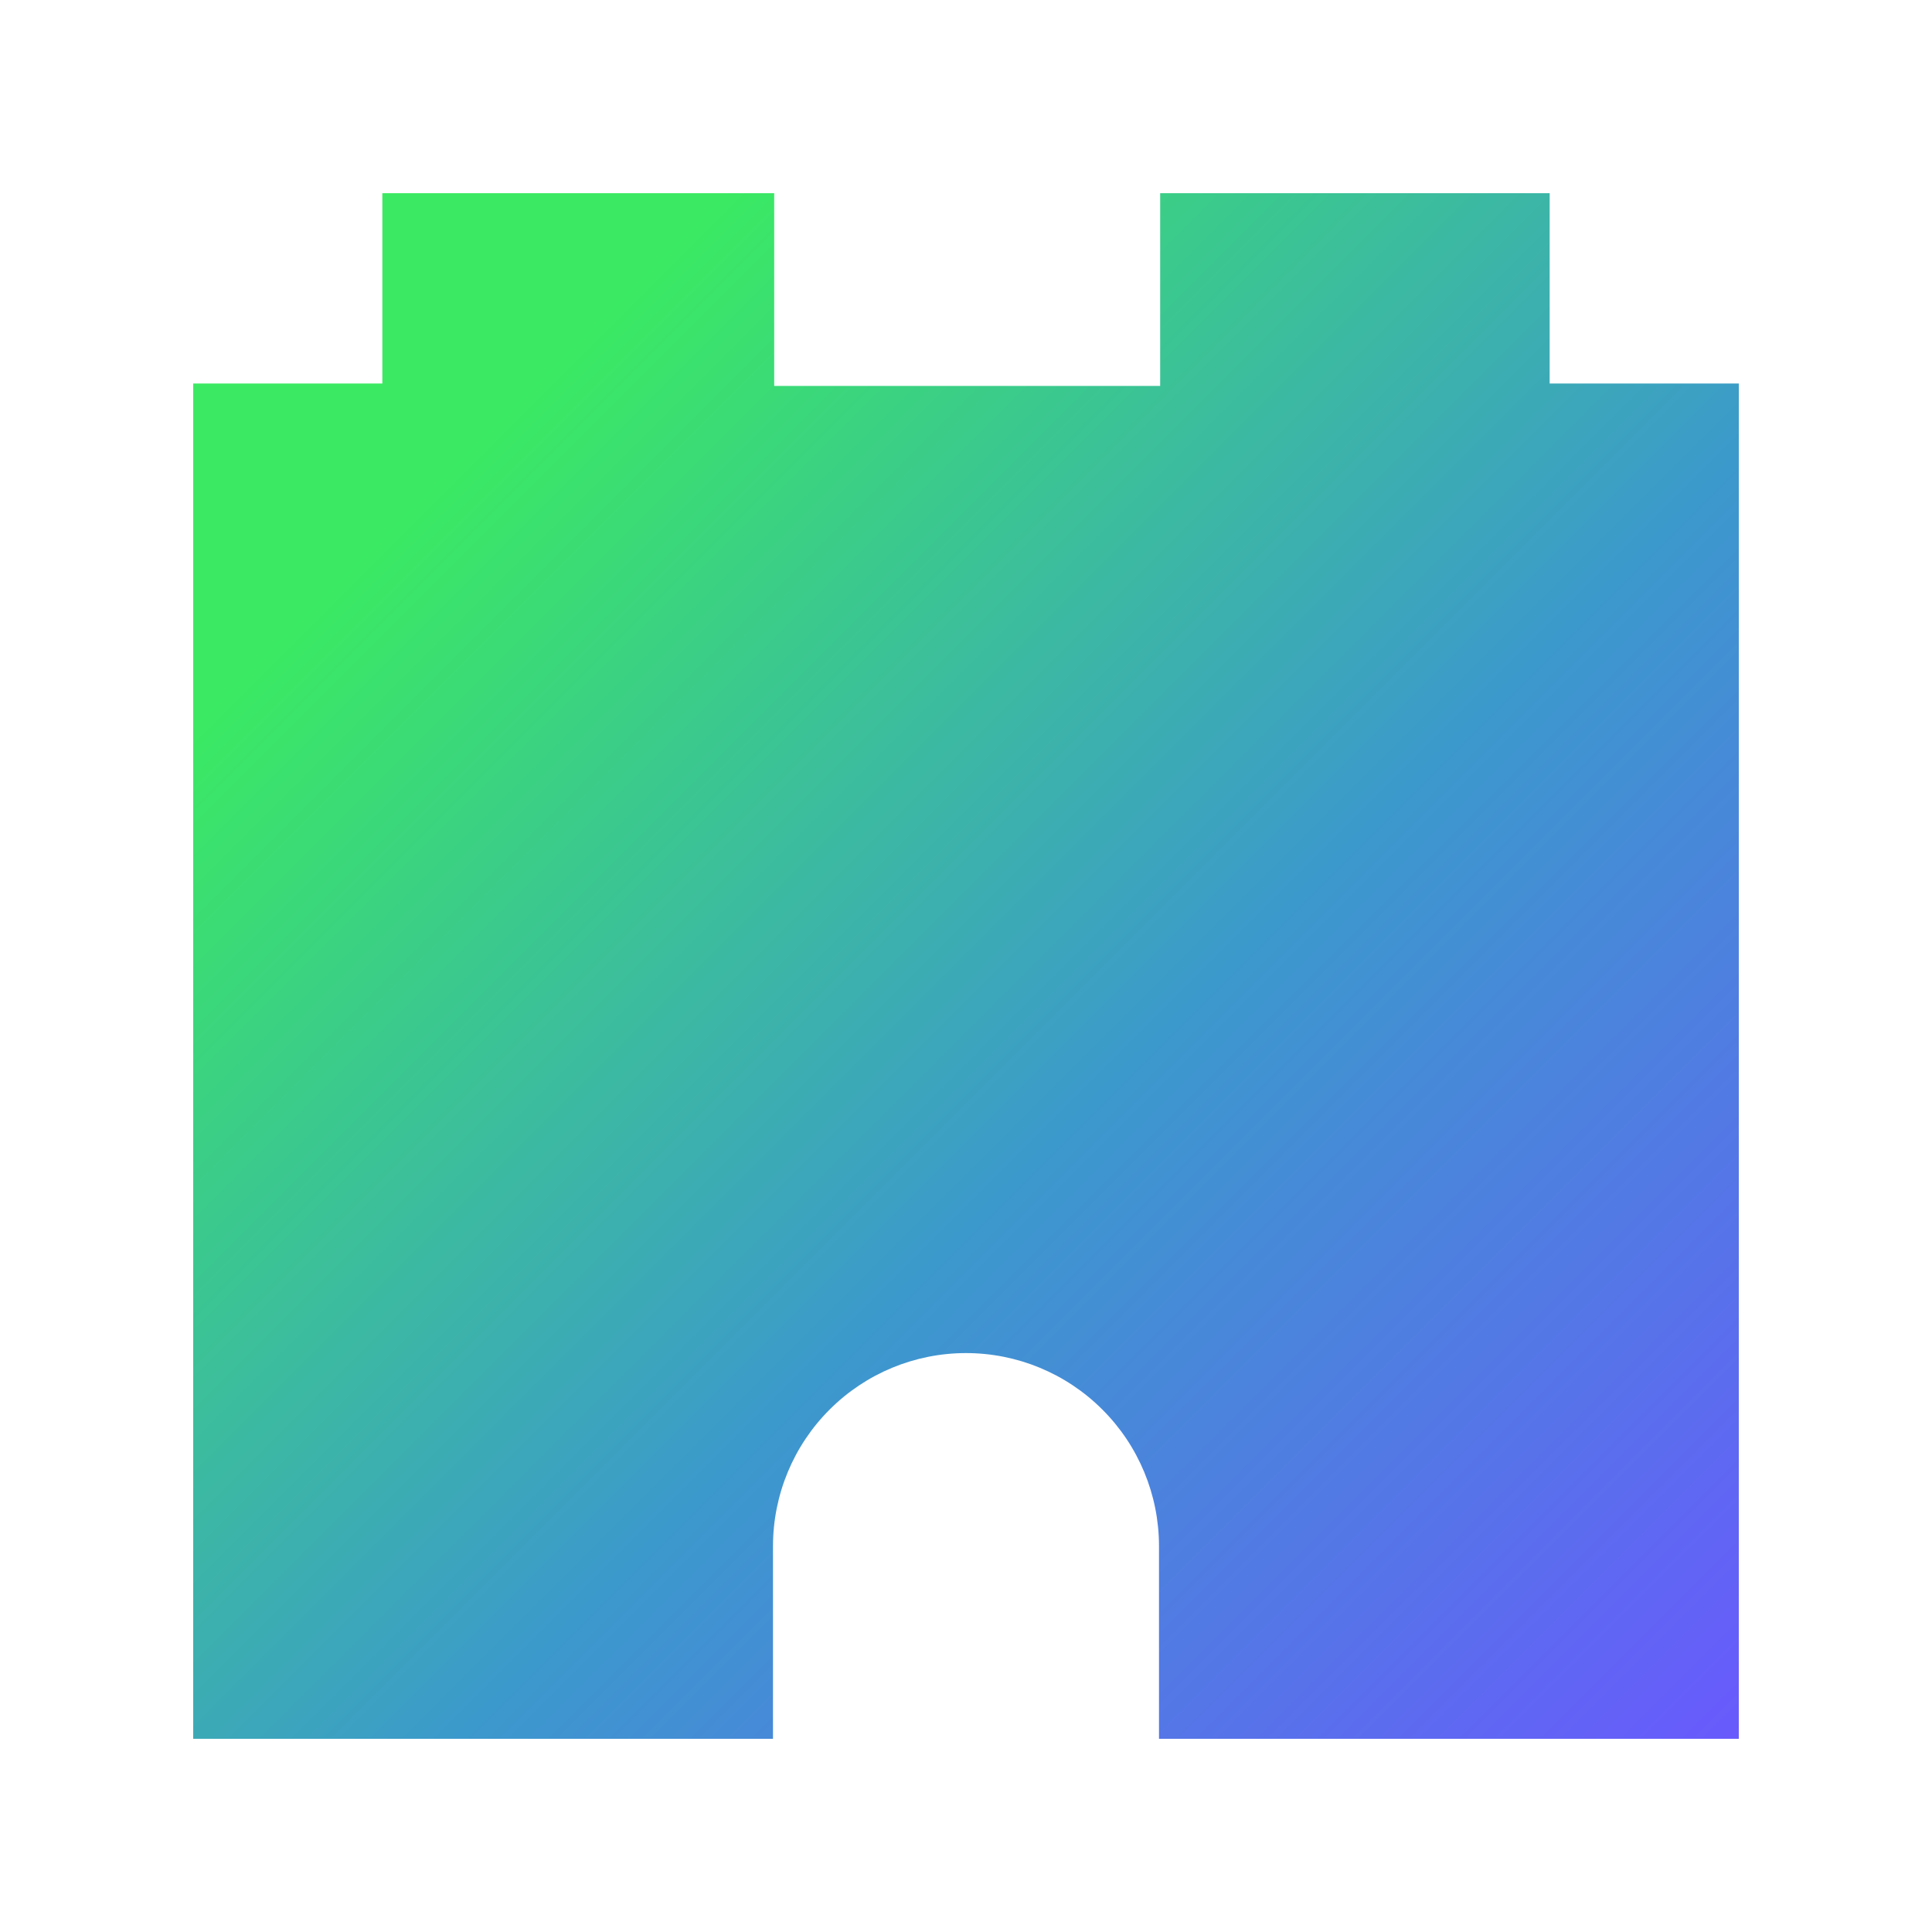
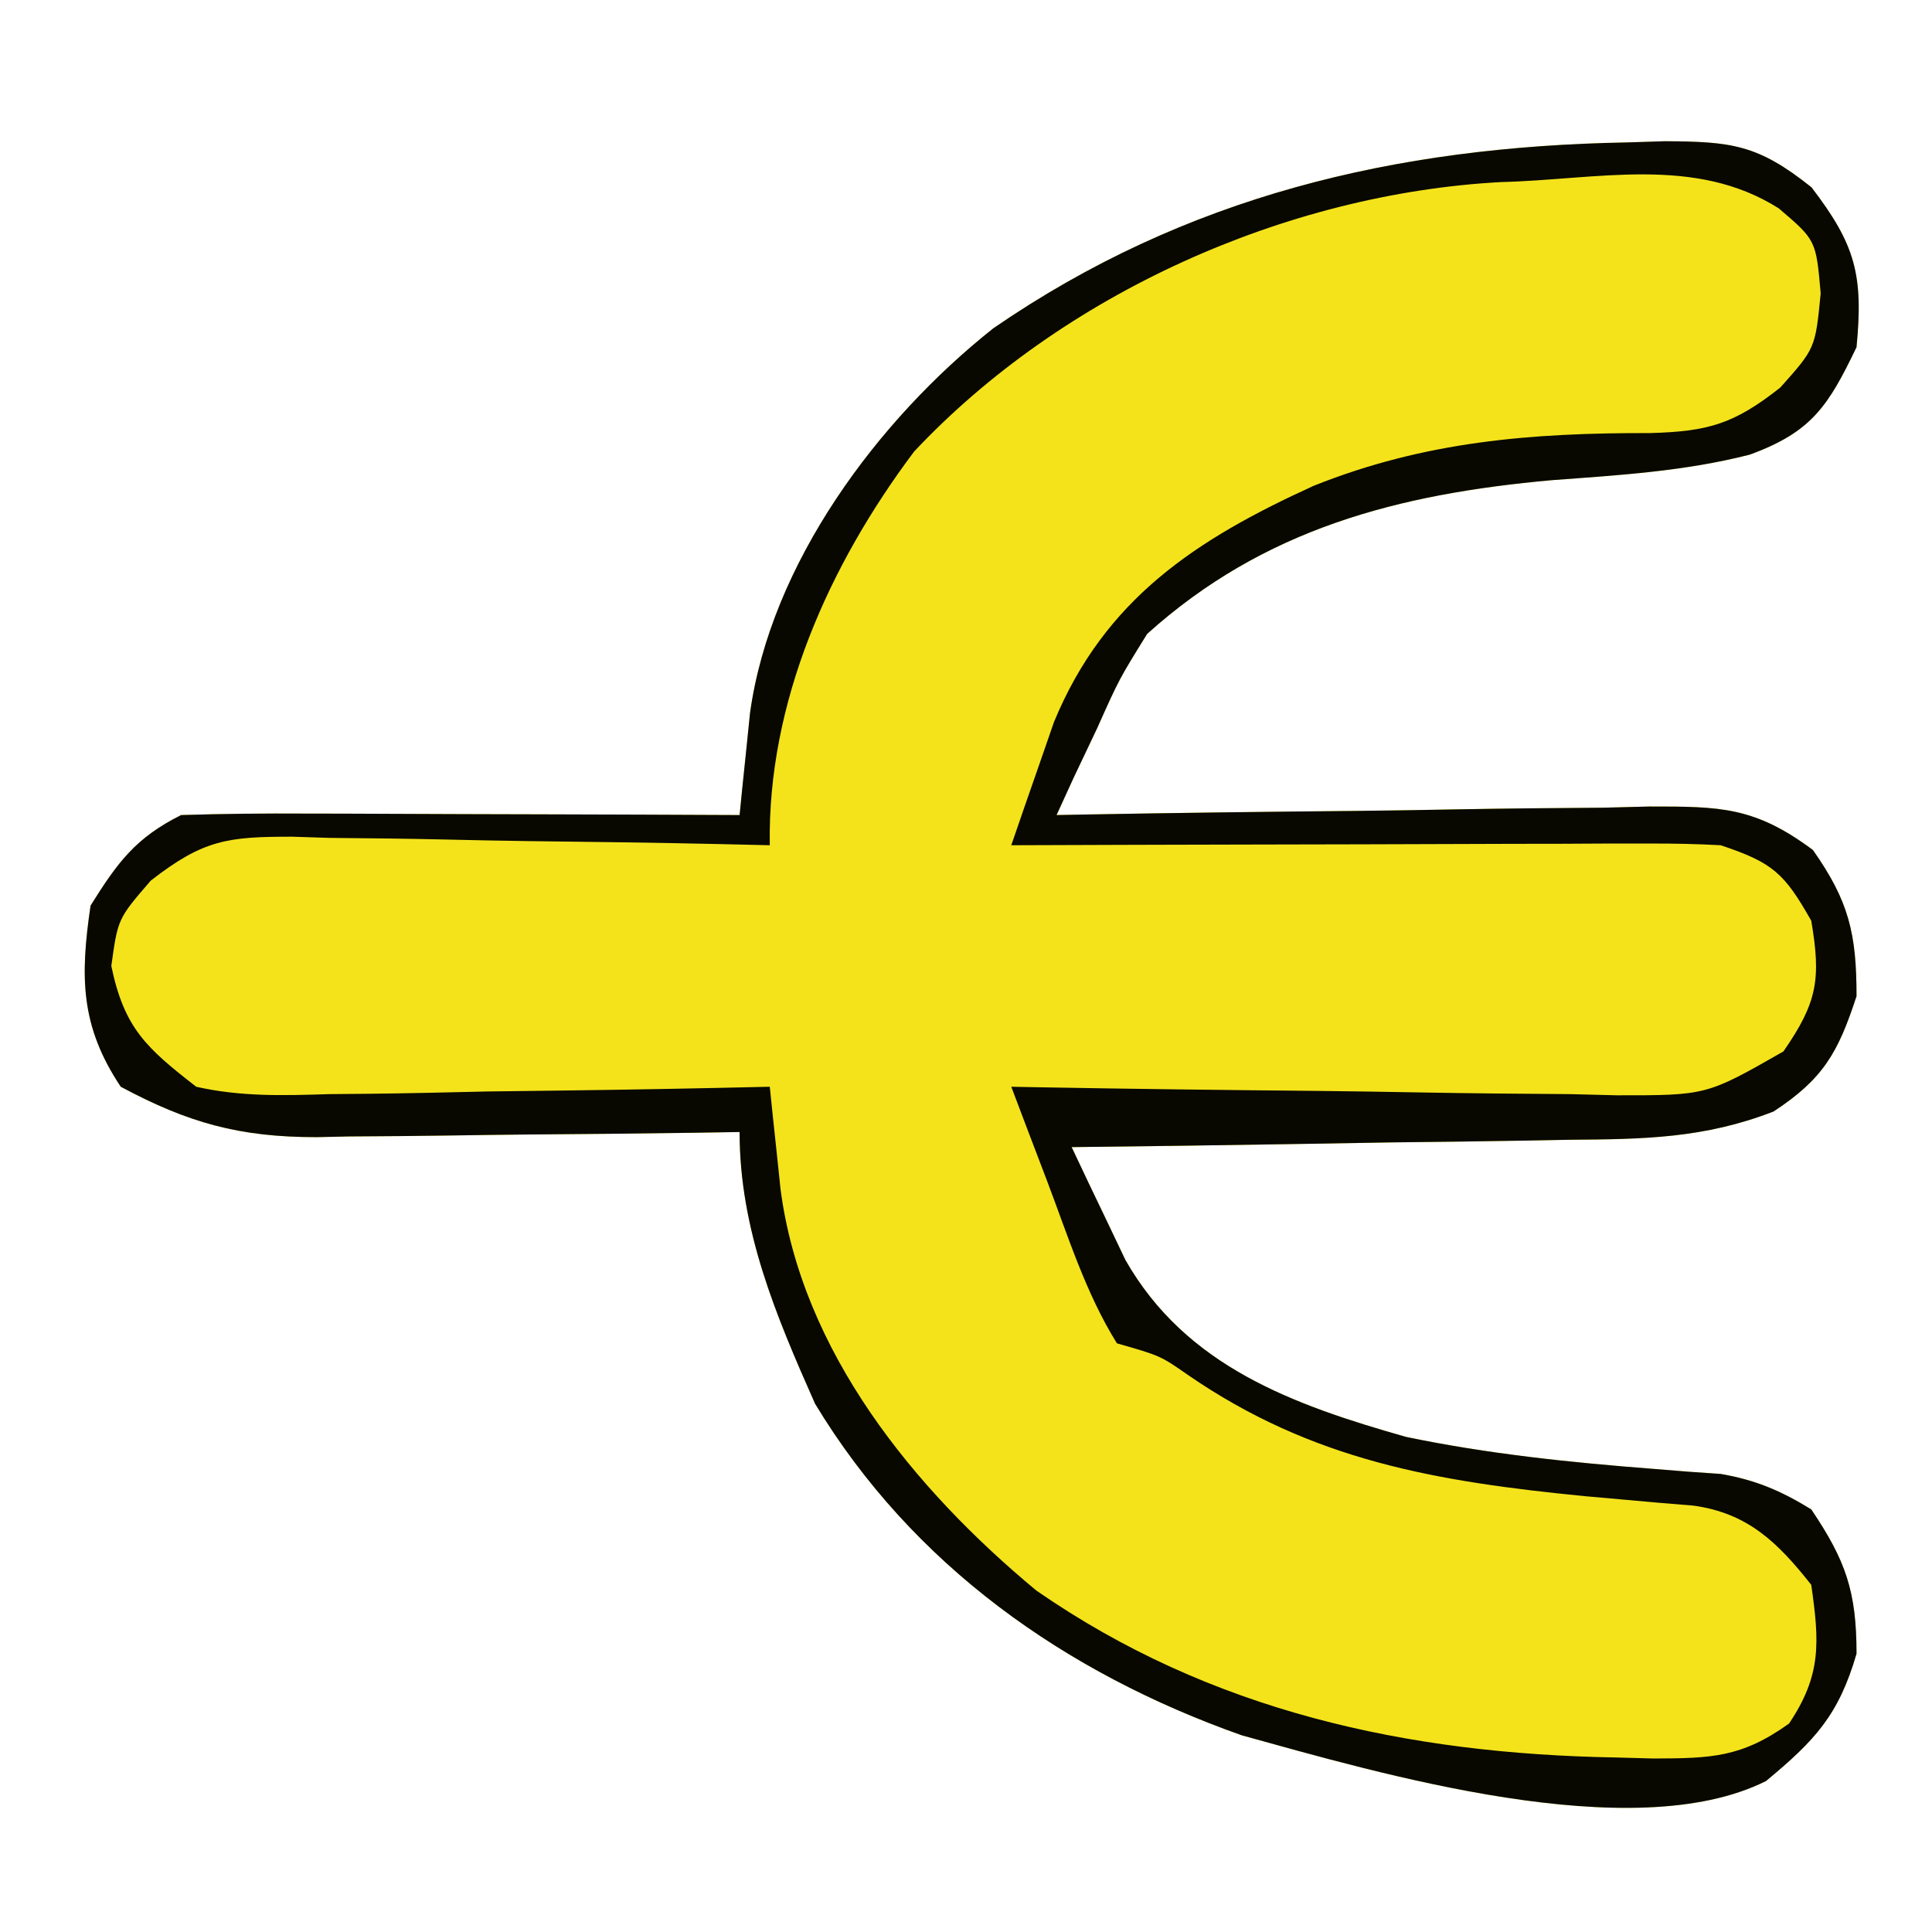
- <svg xmlns="http://www.w3.org/2000/svg" width="40" height="40" viewBox="0 0 40 40" fill="none">
-   <path d="M32.084 7.94V4H24.02V7.99H16.029V4H7.916V7.94H4V36H16.004V32.005C16.006 30.946 16.427 29.931 17.177 29.183C17.926 28.434 18.941 28.014 20 28.014C21.059 28.014 22.074 28.434 22.823 29.183C23.573 29.931 23.994 30.946 23.996 32.005V36H36V7.94H32.084Z" fill="url(#paint0_linear)" />
-   <defs>
-     <linearGradient id="paint0_linear" x1="2.942" y1="4.9" x2="37.777" y2="39.734" gradientUnits="userSpaceOnUse">
-       <stop offset="0.159" stop-color="#3BEA62" />
-       <stop offset="0.54" stop-color="#3C99CC" />
-       <stop offset="0.937" stop-color="#6B57FF" />
-     </linearGradient>
-   </defs>
+ <svg xmlns="http://www.w3.org/2000/svg" version="1.1" width="128" height="128">
+   <path d="M0 0 C0.845 -0.027 1.691 -0.054 2.562 -0.081 C6.972 -0.054 8.709 0.13 12.266 2.973 C15.171 6.764 15.711 8.769 15.25 13.562 C13.375 17.462 12.282 19.186 8.172 20.684 C3.849 21.791 -0.502 22.045 -4.938 22.375 C-15.09 23.288 -24.001 25.578 -31.75 32.562 C-33.608 35.559 -33.608 35.559 -35.062 38.812 C-35.574 39.89 -36.086 40.968 -36.613 42.078 C-36.988 42.898 -37.364 43.718 -37.75 44.562 C-36.883 44.546 -36.883 44.546 -35.999 44.529 C-29.981 44.418 -23.963 44.343 -17.944 44.288 C-15.699 44.263 -13.453 44.229 -11.208 44.185 C-7.978 44.125 -4.75 44.096 -1.52 44.074 C-0.517 44.048 0.485 44.023 1.518 43.996 C6.225 43.994 8.495 44 12.361 46.878 C14.748 50.27 15.25 52.42 15.25 56.562 C14.027 60.304 13.053 62.035 9.753 64.202 C5.165 65.984 1.139 66.04 -3.742 66.074 C-4.688 66.092 -5.634 66.11 -6.609 66.129 C-9.614 66.183 -12.619 66.217 -15.625 66.25 C-17.669 66.283 -19.714 66.318 -21.758 66.354 C-26.755 66.438 -31.752 66.505 -36.75 66.562 C-35.999 68.163 -35.236 69.759 -34.469 71.352 C-34.045 72.241 -33.622 73.13 -33.186 74.045 C-29.168 81.09 -22.089 83.633 -14.609 85.758 C-9.176 86.891 -3.728 87.453 1.802 87.88 C2.58 87.943 3.358 88.006 4.16 88.07 C4.852 88.118 5.545 88.166 6.258 88.215 C8.59 88.622 10.233 89.328 12.25 90.562 C14.541 93.96 15.25 96.009 15.25 100.125 C14.064 104.202 12.487 105.878 9.25 108.562 C0.398 112.989 -16.351 108.055 -25.48 105.531 C-37.167 101.398 -47.277 94.282 -53.75 83.562 C-56.345 77.713 -58.75 72.038 -58.75 65.562 C-60.24 65.586 -60.24 65.586 -61.76 65.61 C-65.471 65.665 -69.181 65.699 -72.892 65.727 C-74.493 65.742 -76.094 65.763 -77.696 65.789 C-80.007 65.826 -82.317 65.842 -84.629 65.855 C-85.336 65.871 -86.044 65.886 -86.773 65.902 C-91.908 65.904 -95.296 64.947 -99.75 62.562 C-102.429 58.544 -102.446 55.286 -101.75 50.562 C-99.956 47.692 -98.767 46.071 -95.75 44.562 C-92.978 44.476 -90.232 44.447 -87.461 44.465 C-86.233 44.467 -86.233 44.467 -84.981 44.469 C-82.362 44.475 -79.744 44.487 -77.125 44.5 C-75.352 44.505 -73.578 44.51 -71.805 44.514 C-67.453 44.525 -63.102 44.542 -58.75 44.562 C-58.689 43.947 -58.628 43.332 -58.564 42.698 C-58.438 41.485 -58.438 41.485 -58.309 40.248 C-58.227 39.447 -58.145 38.646 -58.061 37.821 C-56.697 27.917 -49.611 18.392 -41.938 12.312 C-29.202 3.548 -15.298 0.276 0 0 Z " fill="#F4E31B" transform="translate(107.75,9.4375)" />
+   <path d="M0 0 C0.845 -0.027 1.691 -0.054 2.562 -0.081 C6.972 -0.054 8.709 0.13 12.266 2.973 C15.171 6.764 15.711 8.769 15.25 13.562 C13.375 17.462 12.282 19.186 8.172 20.684 C3.849 21.791 -0.502 22.045 -4.938 22.375 C-15.09 23.288 -24.001 25.578 -31.75 32.562 C-33.608 35.559 -33.608 35.559 -35.062 38.812 C-35.574 39.89 -36.086 40.968 -36.613 42.078 C-36.988 42.898 -37.364 43.718 -37.75 44.562 C-36.883 44.546 -36.883 44.546 -35.999 44.529 C-29.981 44.418 -23.963 44.343 -17.944 44.288 C-15.699 44.263 -13.453 44.229 -11.208 44.185 C-7.978 44.125 -4.75 44.096 -1.52 44.074 C-0.517 44.048 0.485 44.023 1.518 43.996 C6.225 43.994 8.495 44 12.361 46.878 C14.748 50.27 15.25 52.42 15.25 56.562 C14.027 60.304 13.053 62.035 9.753 64.202 C5.165 65.984 1.139 66.04 -3.742 66.074 C-4.688 66.092 -5.634 66.11 -6.609 66.129 C-9.614 66.183 -12.619 66.217 -15.625 66.25 C-17.669 66.283 -19.714 66.318 -21.758 66.354 C-26.755 66.438 -31.752 66.505 -36.75 66.562 C-35.999 68.163 -35.236 69.759 -34.469 71.352 C-34.045 72.241 -33.622 73.13 -33.186 74.045 C-29.168 81.09 -22.089 83.633 -14.609 85.758 C-9.176 86.891 -3.728 87.453 1.802 87.88 C2.58 87.943 3.358 88.006 4.16 88.07 C4.852 88.118 5.545 88.166 6.258 88.215 C8.59 88.622 10.233 89.328 12.25 90.562 C14.541 93.96 15.25 96.009 15.25 100.125 C14.064 104.202 12.487 105.878 9.25 108.562 C0.398 112.989 -16.351 108.055 -25.48 105.531 C-37.167 101.398 -47.277 94.282 -53.75 83.562 C-56.345 77.713 -58.75 72.038 -58.75 65.562 C-60.24 65.586 -60.24 65.586 -61.76 65.61 C-65.471 65.665 -69.181 65.699 -72.892 65.727 C-74.493 65.742 -76.094 65.763 -77.696 65.789 C-80.007 65.826 -82.317 65.842 -84.629 65.855 C-85.336 65.871 -86.044 65.886 -86.773 65.902 C-91.908 65.904 -95.296 64.947 -99.75 62.562 C-102.429 58.544 -102.446 55.286 -101.75 50.562 C-99.956 47.692 -98.767 46.071 -95.75 44.562 C-92.978 44.476 -90.232 44.447 -87.461 44.465 C-86.233 44.467 -86.233 44.467 -84.981 44.469 C-82.362 44.475 -79.744 44.487 -77.125 44.5 C-75.352 44.505 -73.578 44.51 -71.805 44.514 C-67.453 44.525 -63.102 44.542 -58.75 44.562 C-58.689 43.947 -58.628 43.332 -58.564 42.698 C-58.438 41.485 -58.438 41.485 -58.309 40.248 C-58.227 39.447 -58.145 38.646 -58.061 37.821 C-56.697 27.917 -49.611 18.392 -41.938 12.312 C-29.202 3.548 -15.298 0.276 0 0 Z M-8.293 2.625 C-22.575 3.391 -37.396 10.053 -47.188 20.48 C-52.832 28.002 -56.91 37.103 -56.75 46.562 C-58.437 46.523 -58.437 46.523 -60.159 46.483 C-64.343 46.392 -68.526 46.335 -72.711 46.288 C-74.52 46.263 -76.329 46.229 -78.137 46.185 C-80.742 46.124 -83.344 46.096 -85.949 46.074 C-86.755 46.048 -87.56 46.023 -88.39 45.996 C-92.665 45.994 -94.268 46.187 -97.761 48.906 C-99.943 51.43 -99.943 51.43 -100.375 54.562 C-99.516 58.685 -98.063 59.985 -94.75 62.562 C-91.802 63.231 -88.959 63.147 -85.949 63.051 C-85.113 63.044 -84.276 63.037 -83.415 63.029 C-80.755 63.001 -78.097 62.939 -75.438 62.875 C-73.63 62.85 -71.822 62.827 -70.014 62.807 C-65.592 62.752 -61.171 62.665 -56.75 62.562 C-56.654 63.489 -56.654 63.489 -56.557 64.435 C-56.427 65.65 -56.427 65.65 -56.295 66.891 C-56.211 67.694 -56.127 68.497 -56.04 69.325 C-54.645 80.094 -47.221 89.188 -39.098 95.934 C-27.549 103.947 -14.498 106.762 -0.688 107 C0.134 107.022 0.956 107.045 1.803 107.068 C5.613 107.053 7.616 107.016 10.777 104.754 C12.941 101.534 12.791 99.35 12.25 95.562 C10.042 92.766 8.054 90.811 4.438 90.313 C3.716 90.254 2.994 90.194 2.25 90.133 C1.05 90.026 1.05 90.026 -0.175 89.917 C-1.449 89.803 -1.449 89.803 -2.75 89.688 C-12.575 88.717 -20.791 87.344 -29.059 81.648 C-30.876 80.384 -30.876 80.384 -33.75 79.562 C-35.812 76.257 -36.996 72.442 -38.375 68.812 C-38.821 67.642 -39.267 66.472 -39.727 65.266 C-40.064 64.374 -40.402 63.482 -40.75 62.562 C-39.865 62.579 -39.865 62.579 -38.961 62.596 C-32.813 62.707 -26.666 62.782 -20.517 62.837 C-18.223 62.862 -15.929 62.896 -13.635 62.94 C-10.336 63 -7.038 63.029 -3.738 63.051 C-2.202 63.089 -2.202 63.089 -0.635 63.129 C5.31 63.135 5.31 63.135 10.406 60.223 C12.654 56.98 12.909 55.432 12.25 51.562 C10.47 48.427 9.727 47.721 6.25 46.562 C4.7 46.476 3.147 46.445 1.595 46.449 C0.654 46.449 -0.287 46.449 -1.256 46.449 C-2.775 46.457 -2.775 46.457 -4.324 46.465 C-5.883 46.467 -5.883 46.467 -7.473 46.469 C-10.794 46.475 -14.116 46.487 -17.438 46.5 C-19.688 46.505 -21.939 46.51 -24.189 46.514 C-29.71 46.525 -35.23 46.541 -40.75 46.562 C-40.154 44.816 -39.548 43.073 -38.938 41.332 C-38.601 40.361 -38.265 39.39 -37.918 38.39 C-34.557 30.253 -28.517 26.302 -20.711 22.746 C-13.351 19.804 -6.318 19.237 1.579 19.255 C5.431 19.148 7.135 18.653 10.195 16.242 C12.52 13.638 12.52 13.638 12.875 10 C12.566 6.474 12.566 6.474 10.098 4.367 C4.538 0.844 -1.954 2.469 -8.293 2.625 Z " fill="#080801" transform="translate(107.75,9.4375)" />
</svg>
